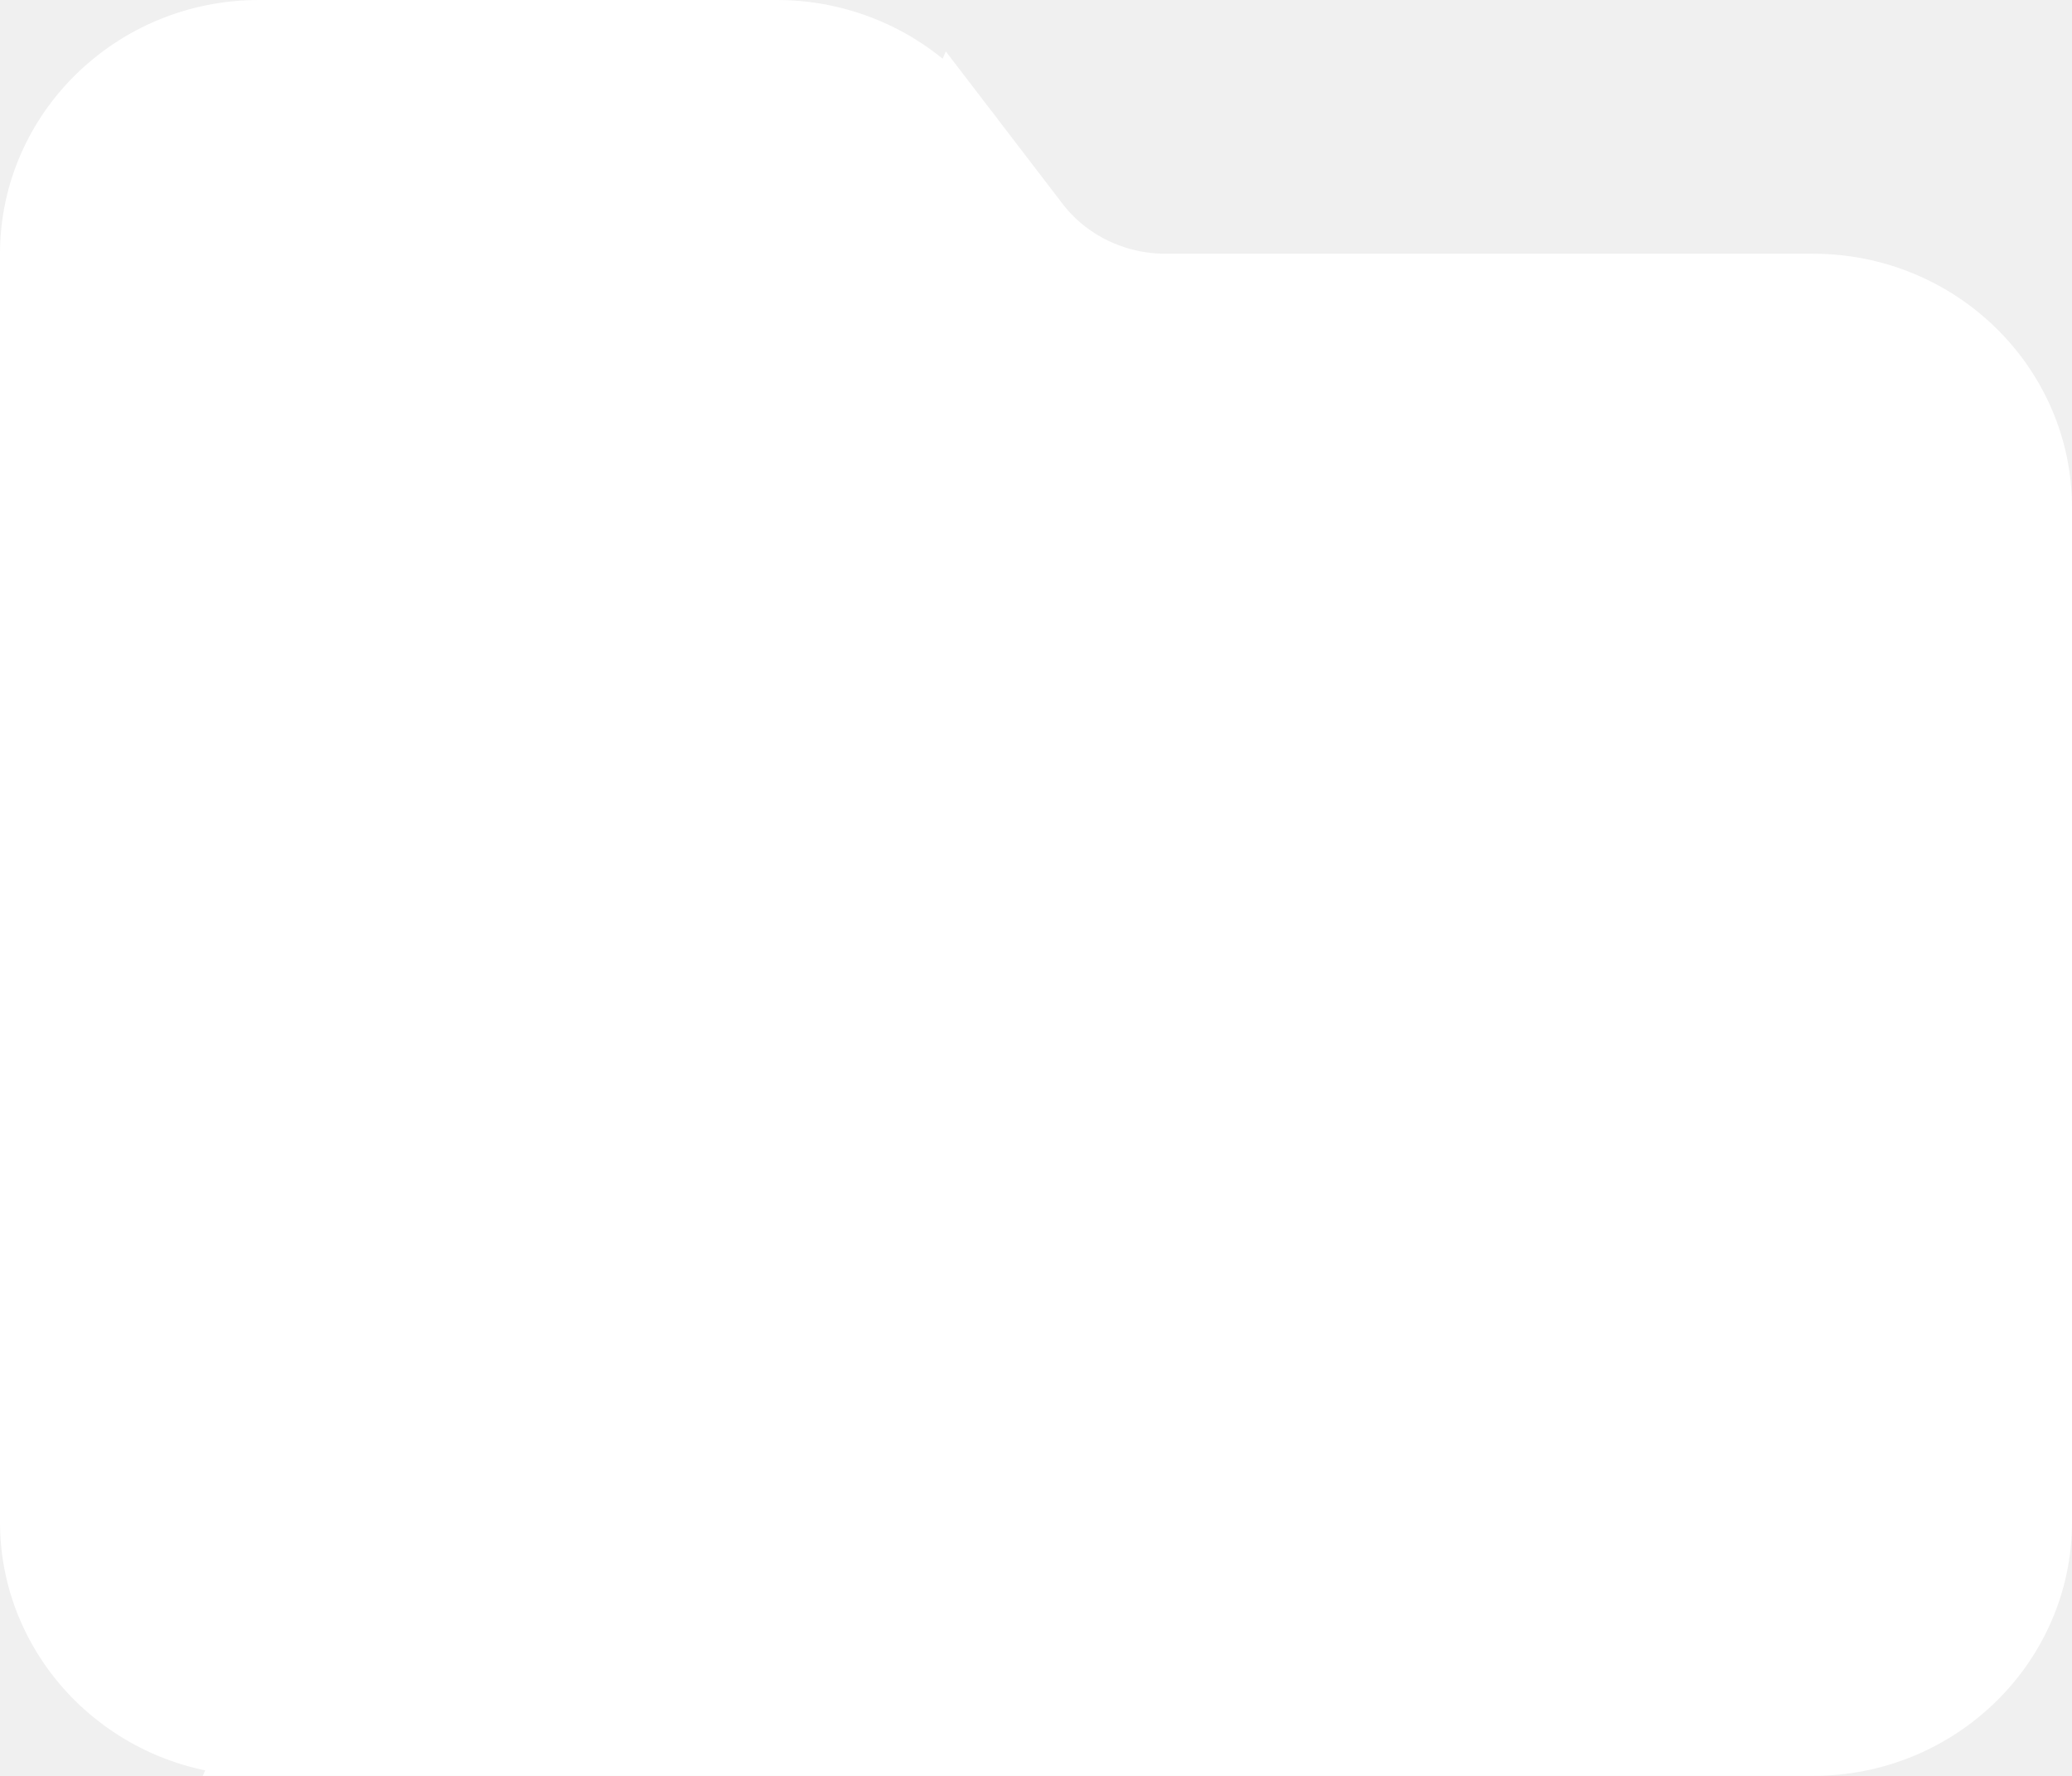
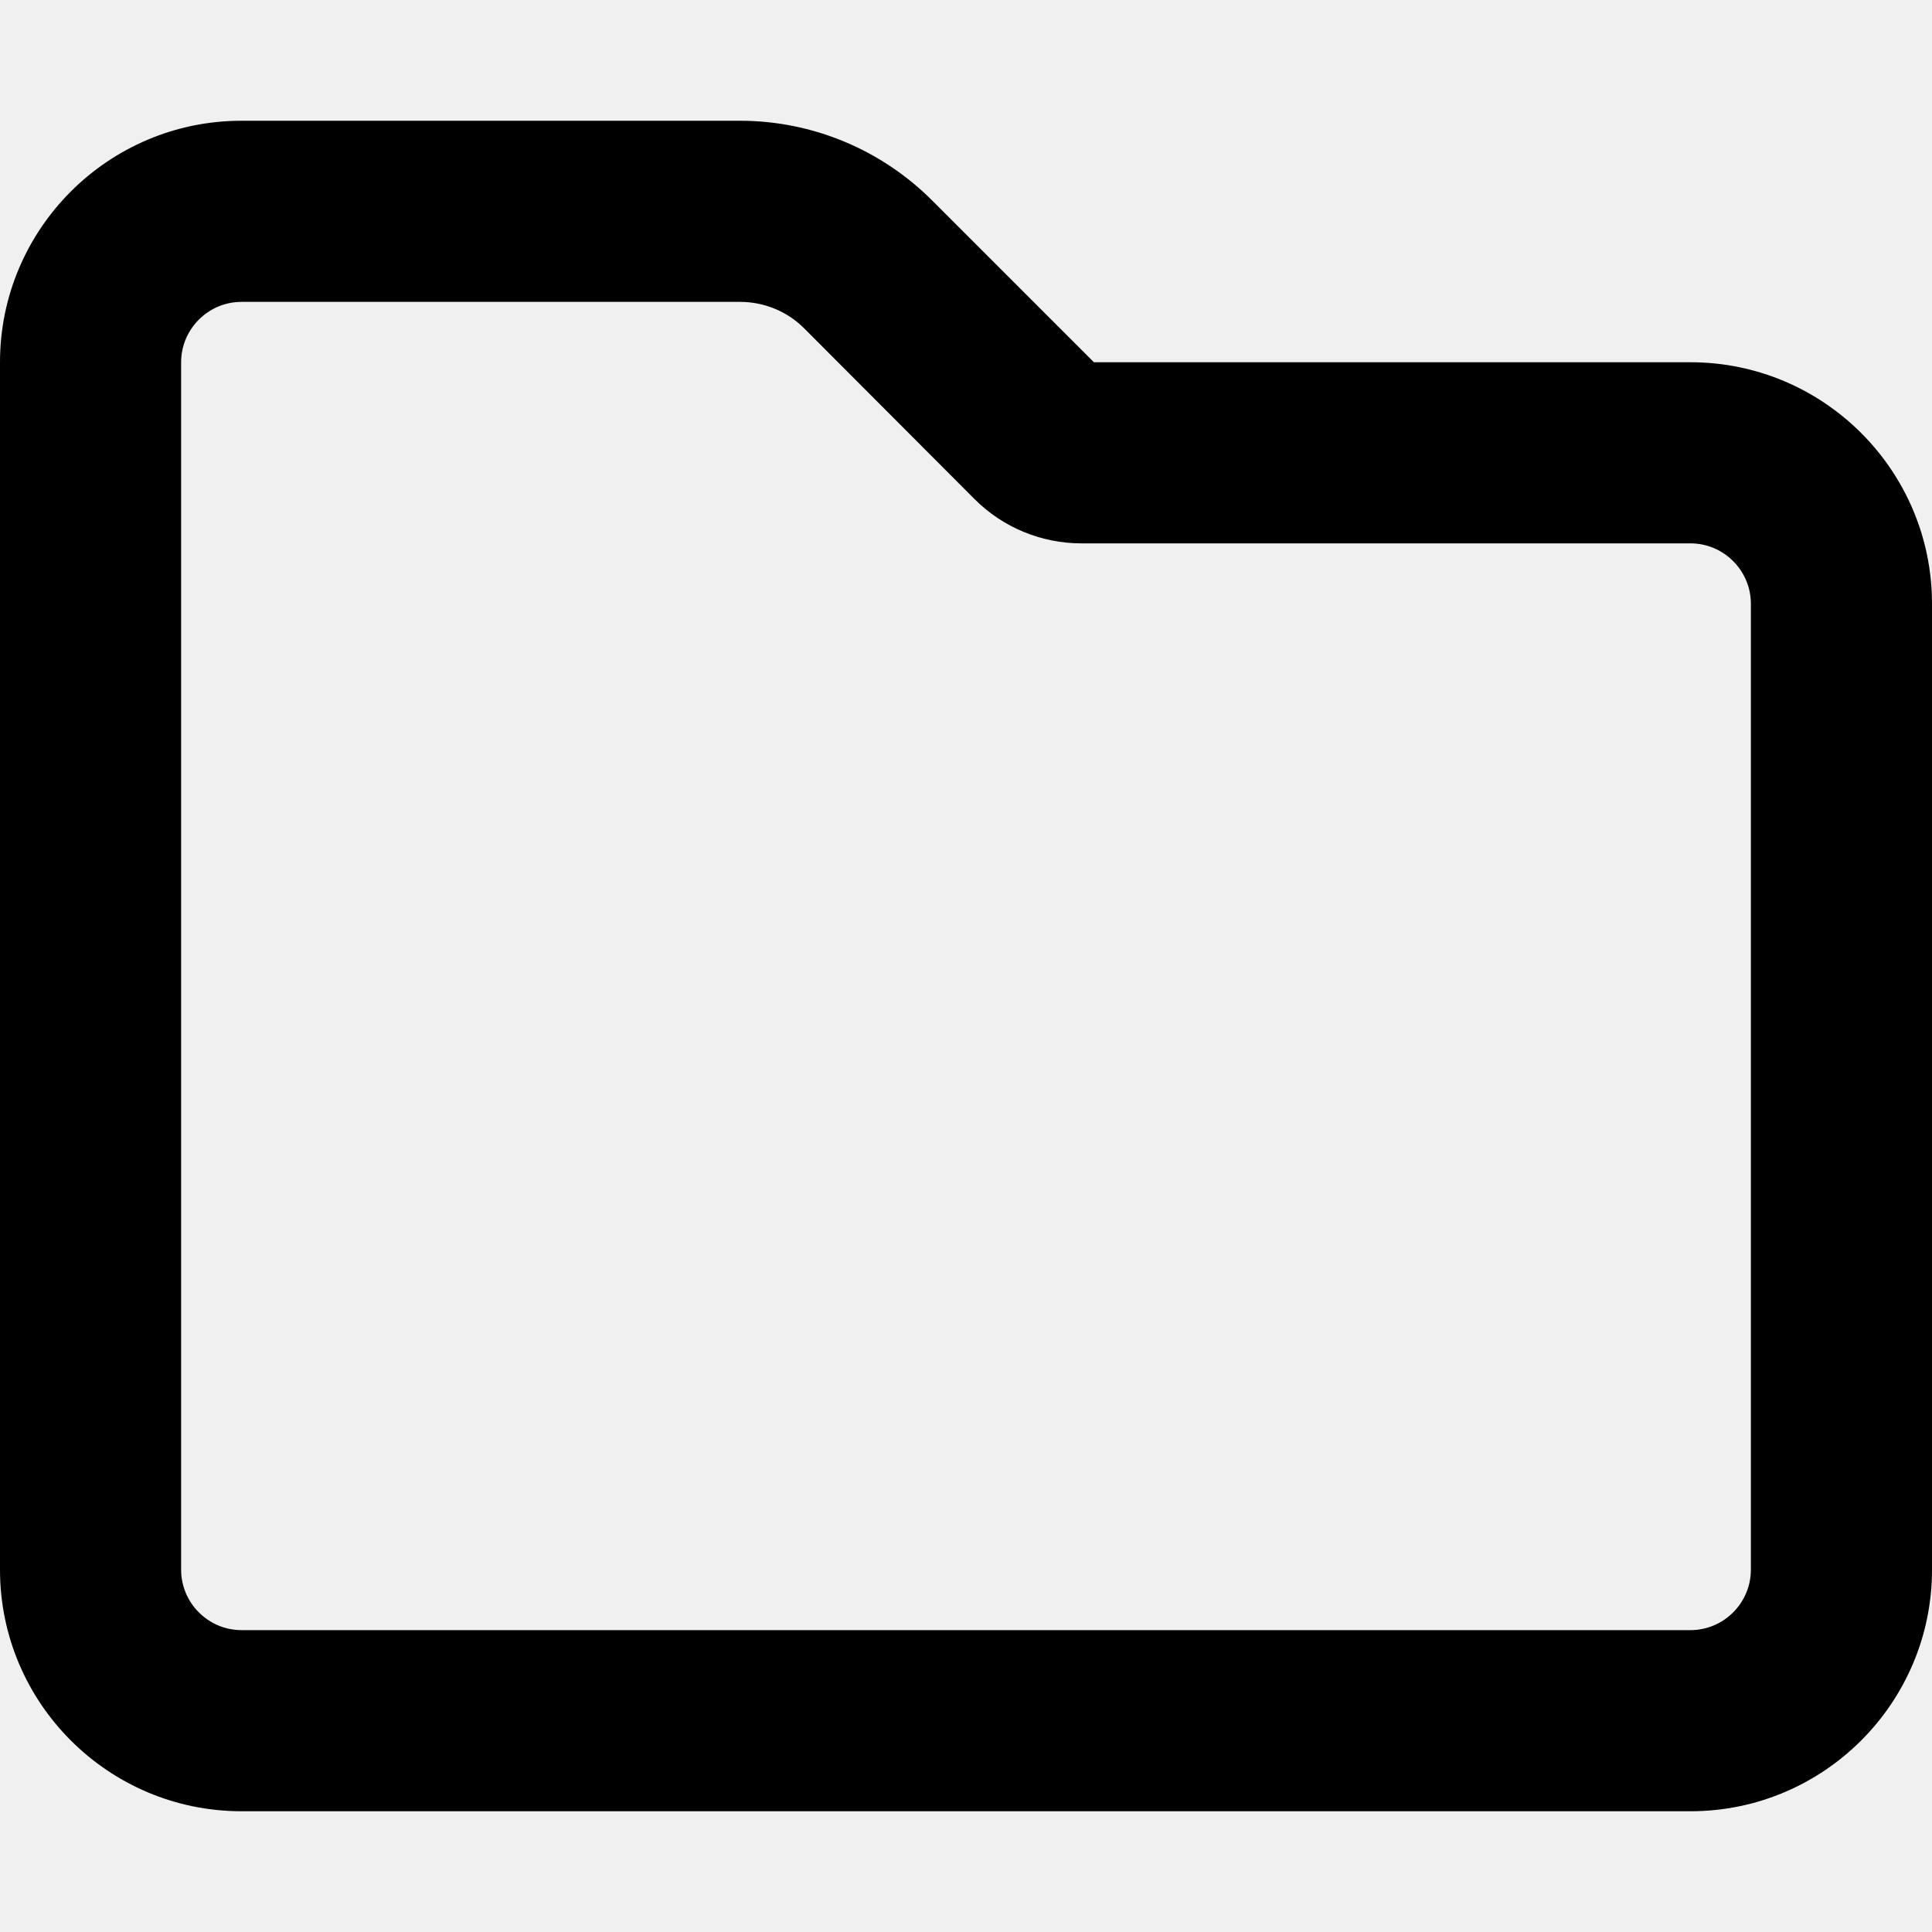
- <svg xmlns="http://www.w3.org/2000/svg" width="28" height="24" viewBox="0 0 28 24" fill="none">
-   <path d="M3.5 23.5H24.5C26.164 23.5 27.5 22.177 27.5 20.571V6.857C27.5 5.252 26.164 3.929 24.5 3.929H15.75C15.047 3.929 14.378 3.608 13.952 3.046C13.952 3.045 13.951 3.045 13.951 3.044L12.903 1.676L3.5 23.5ZM3.5 23.5C1.836 23.5 0.5 22.177 0.5 20.571V3.429C0.5 1.823 1.836 0.5 3.5 0.5H10.5C11.446 0.5 12.337 0.938 12.903 1.675L3.5 23.5Z" fill="white" stroke="white" />
+ <svg xmlns="http://www.w3.org/2000/svg" viewBox="0 0 512 512">
+   <path d="M0 96C0 60.7 28.7 32 64 32l132.1 0c19.1 0 37.4 7.6 50.9 21.1L289.9 96 448 96c35.3 0 64 28.7 64 64l0 256c0 35.3-28.7 64-64 64L64 480c-35.3 0-64-28.7-64-64L0 96zM64 80c-8.8 0-16 7.2-16 16l0 320c0 8.8 7.2 16 16 16l384 0c8.8 0 16-7.2 16-16l0-256c0-8.8-7.2-16-16-16l-161.4 0c-10.6 0-20.8-4.2-28.3-11.7L213.1 87c-4.5-4.5-10.6-7-17-7L64 80z" />
</svg>
